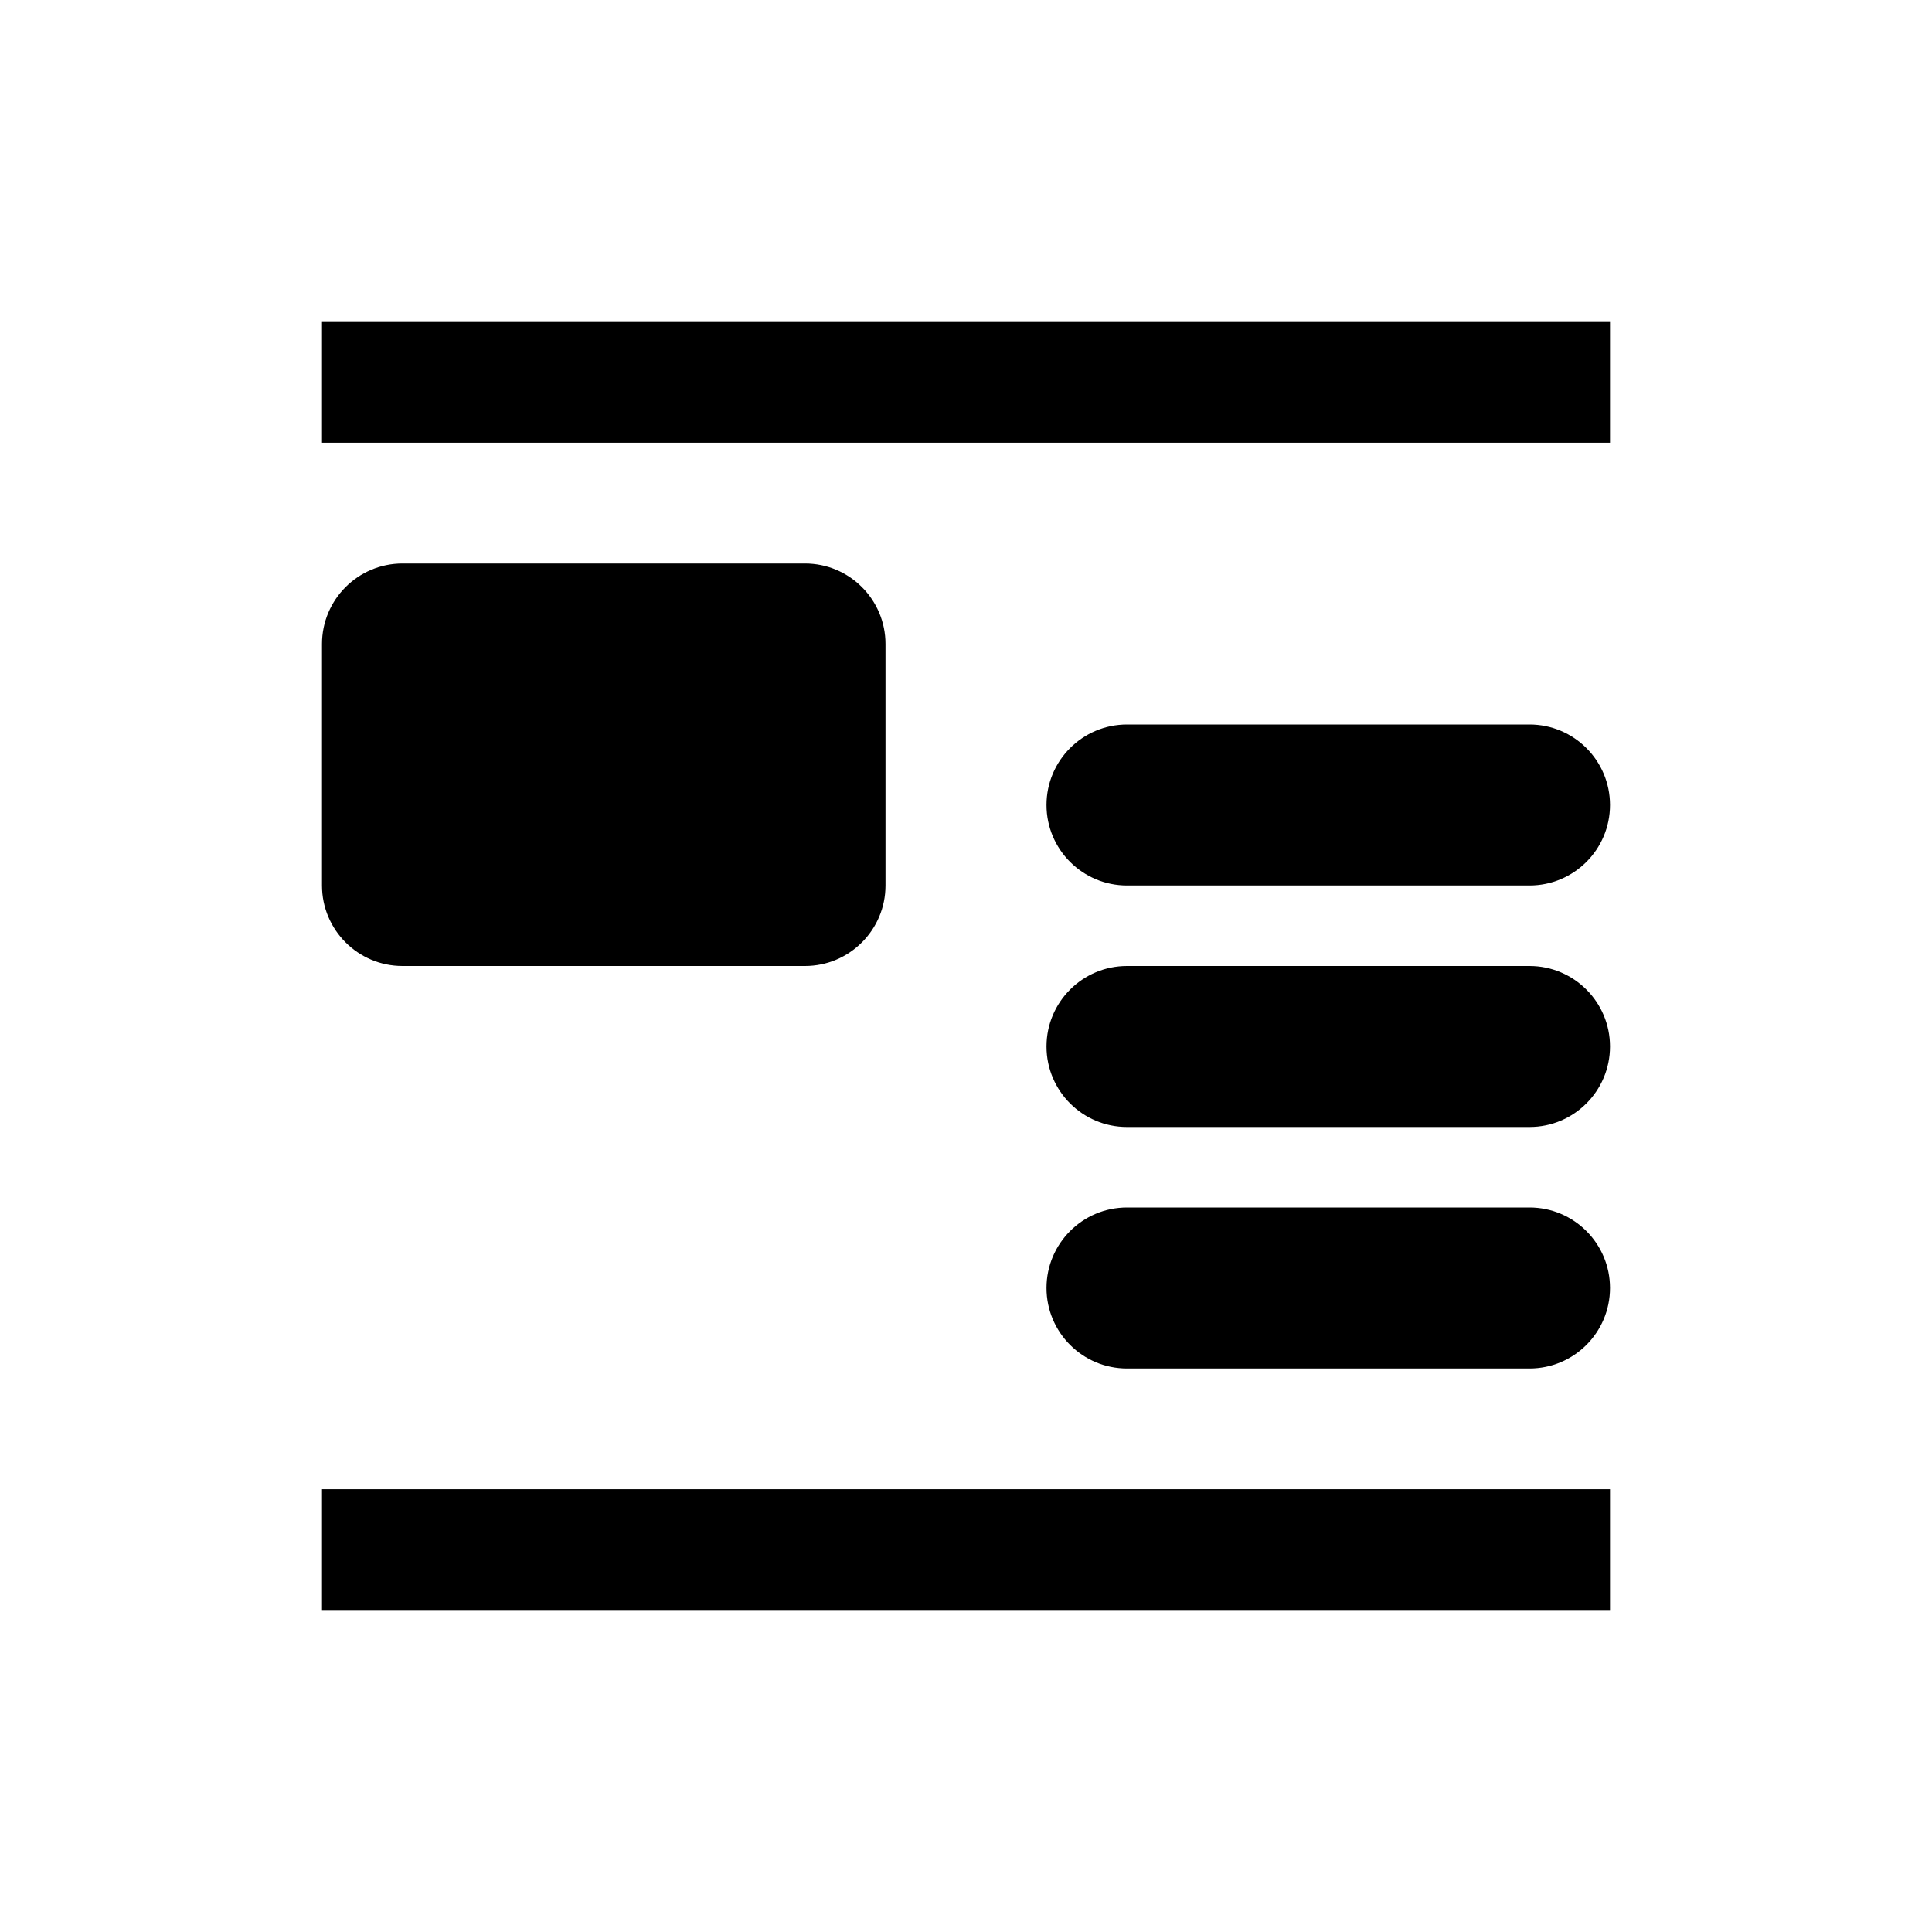
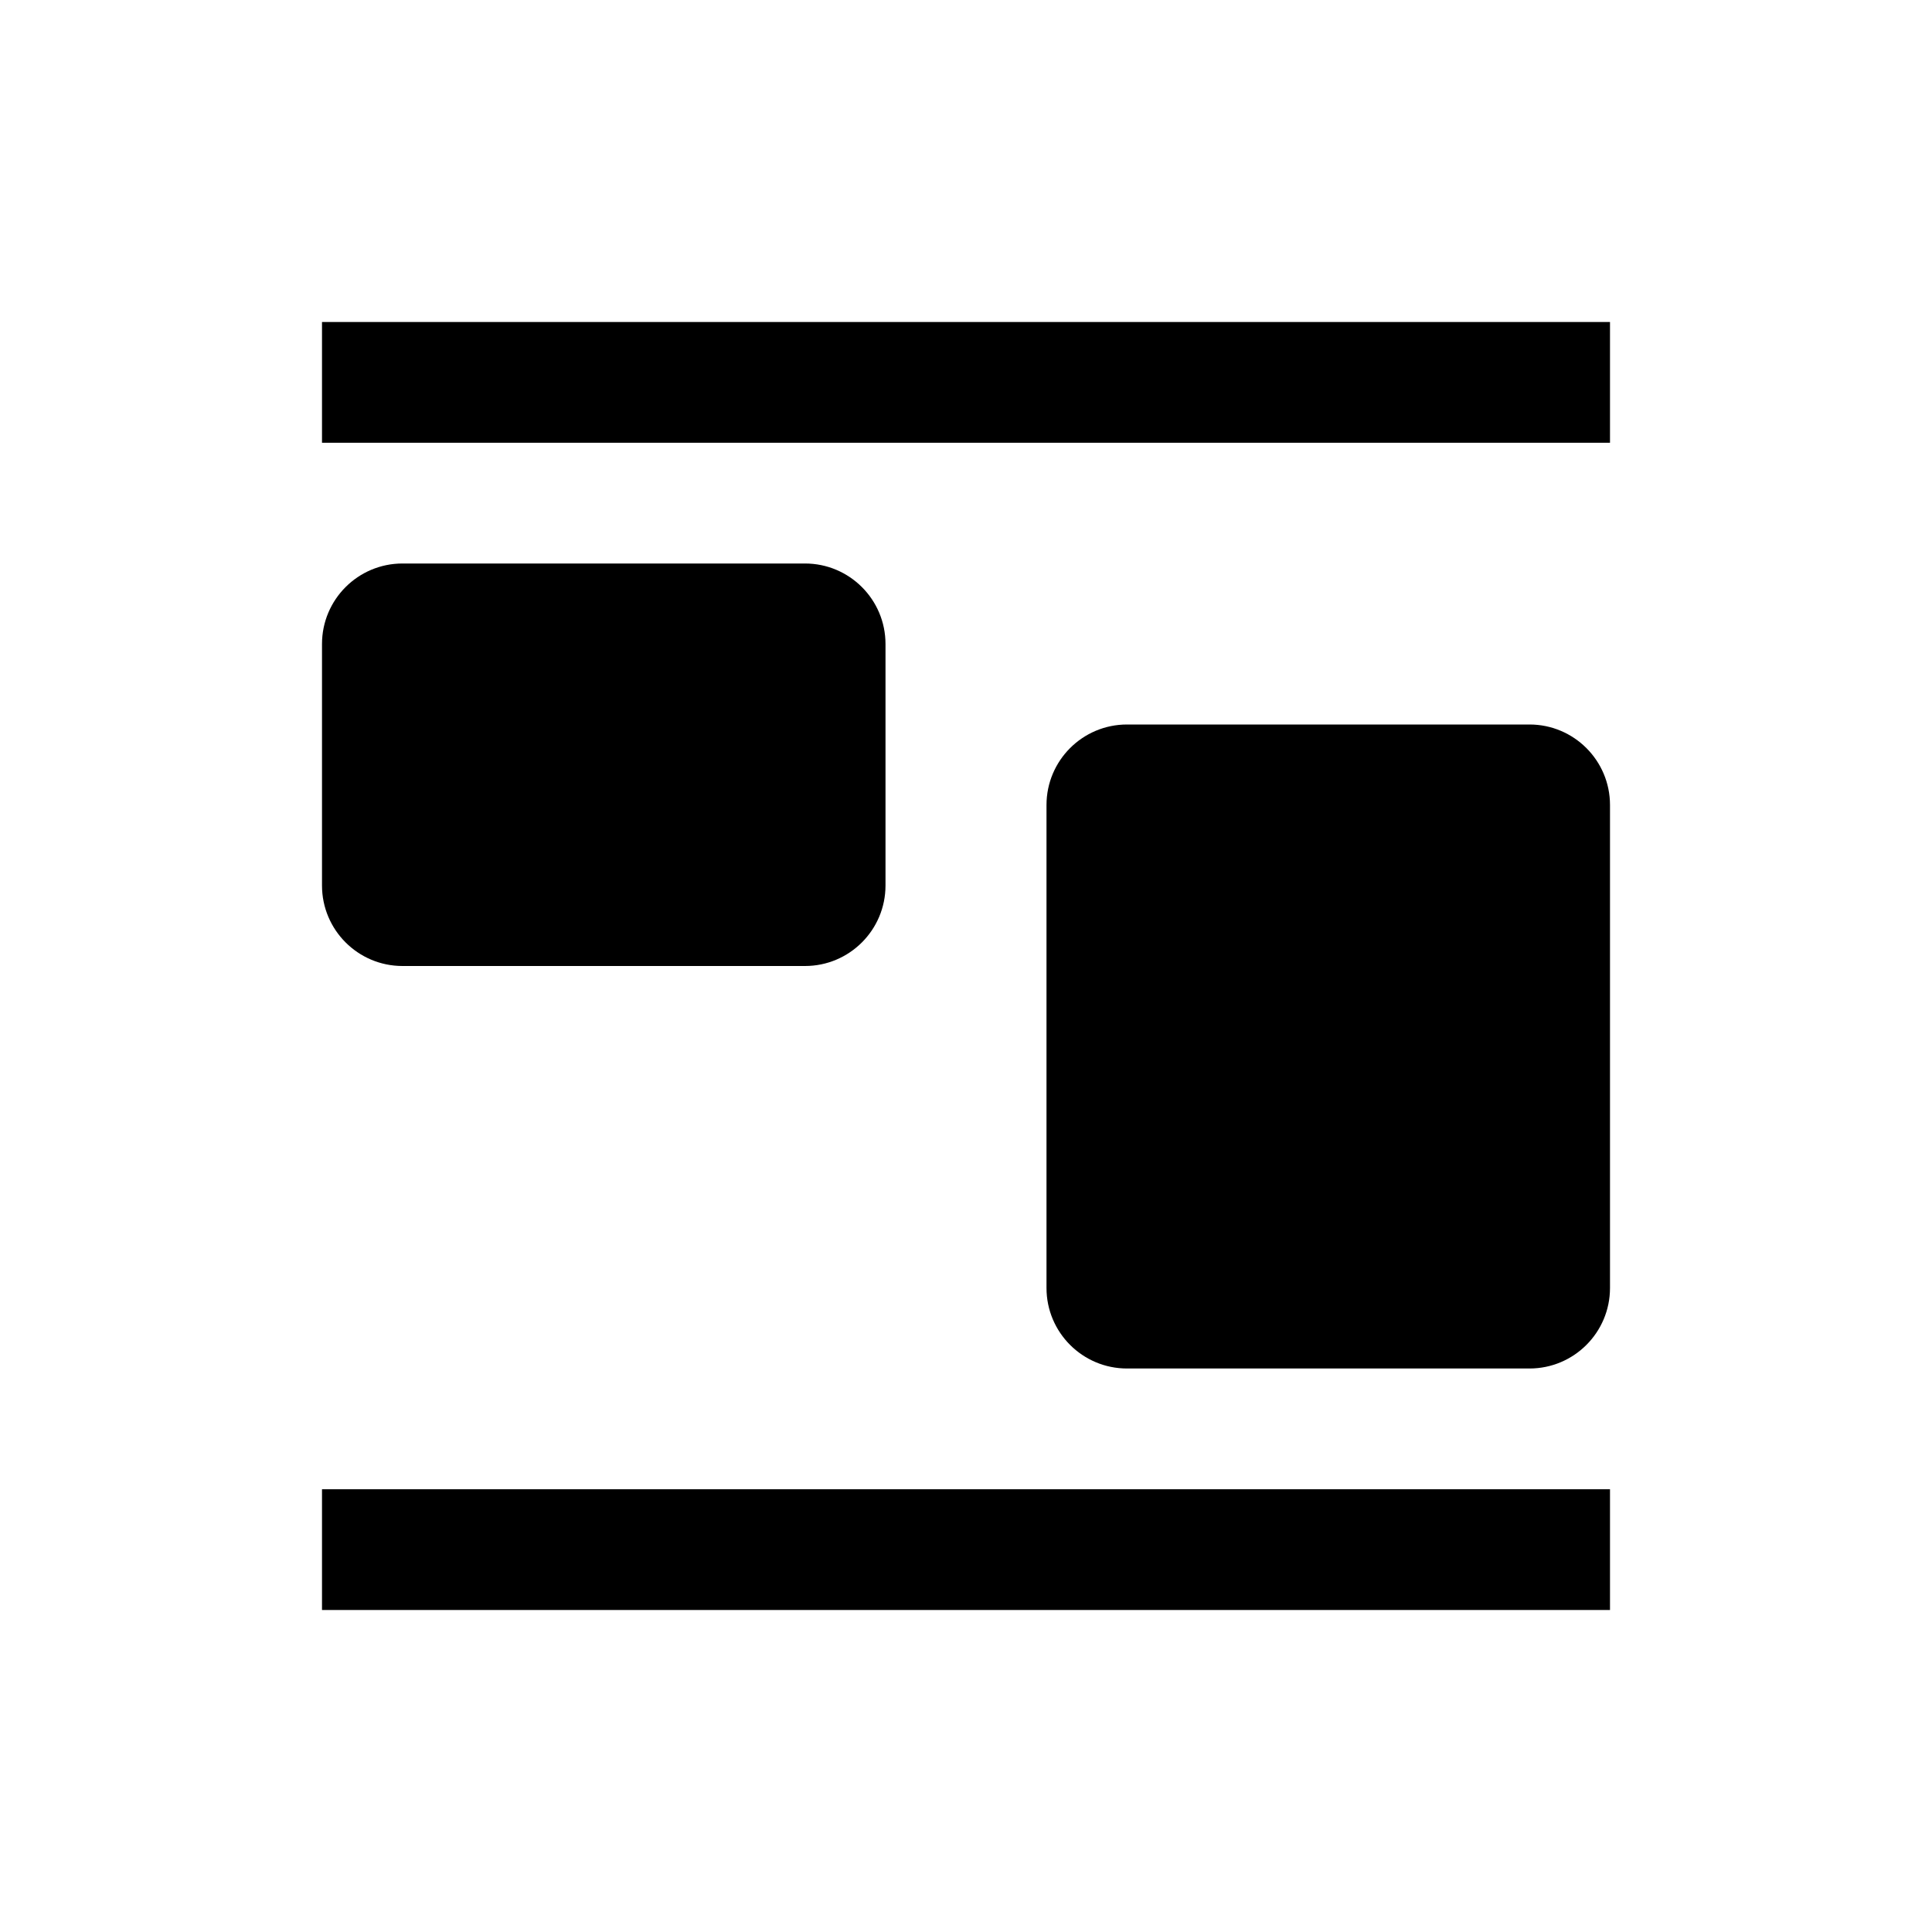
<svg xmlns="http://www.w3.org/2000/svg" width="24" height="24" viewBox="0 0 24 24" fill="none">
  <path d="M4 4H20V5.5H4V4Z" fill="black" />
  <path d="M4 18.5H20V20H4V18.5Z" fill="black" />
  <path d="M4 8C4 7.448 4.448 7 5 7H10C10.552 7 11 7.448 11 8V11C11 11.552 10.552 12 10 12H5C4.448 12 4 11.552 4 11V8Z" fill="black" />
-   <path d="M13 10C13 9.448 13.448 9 14 9H19C19.552 9 20 9.448 20 10V10C20 10.552 19.552 11 19 11H14C13.448 11 13 10.552 13 10V10Z" fill="black" />
-   <path d="M13 13C13 12.448 13.448 12 14 12H19C19.552 12 20 12.448 20 13V13C20 13.552 19.552 14 19 14H14C13.448 14 13 13.552 13 13V13Z" fill="black" />
-   <path d="M13 16C13 15.448 13.448 15 14 15H19C19.552 15 20 15.448 20 16V16C20 16.552 19.552 17 19 17H14C13.448 17 13 16.552 13 16V16Z" fill="black" />
+   <path d="M13 10C13 9.448 13.448 9 14 9H19C19.552 9 20 9.448 20 10V16C20 16.552 19.552 17 19 17H14C13.448 17 13 16.552 13 16V10Z" fill="black" />
</svg>
